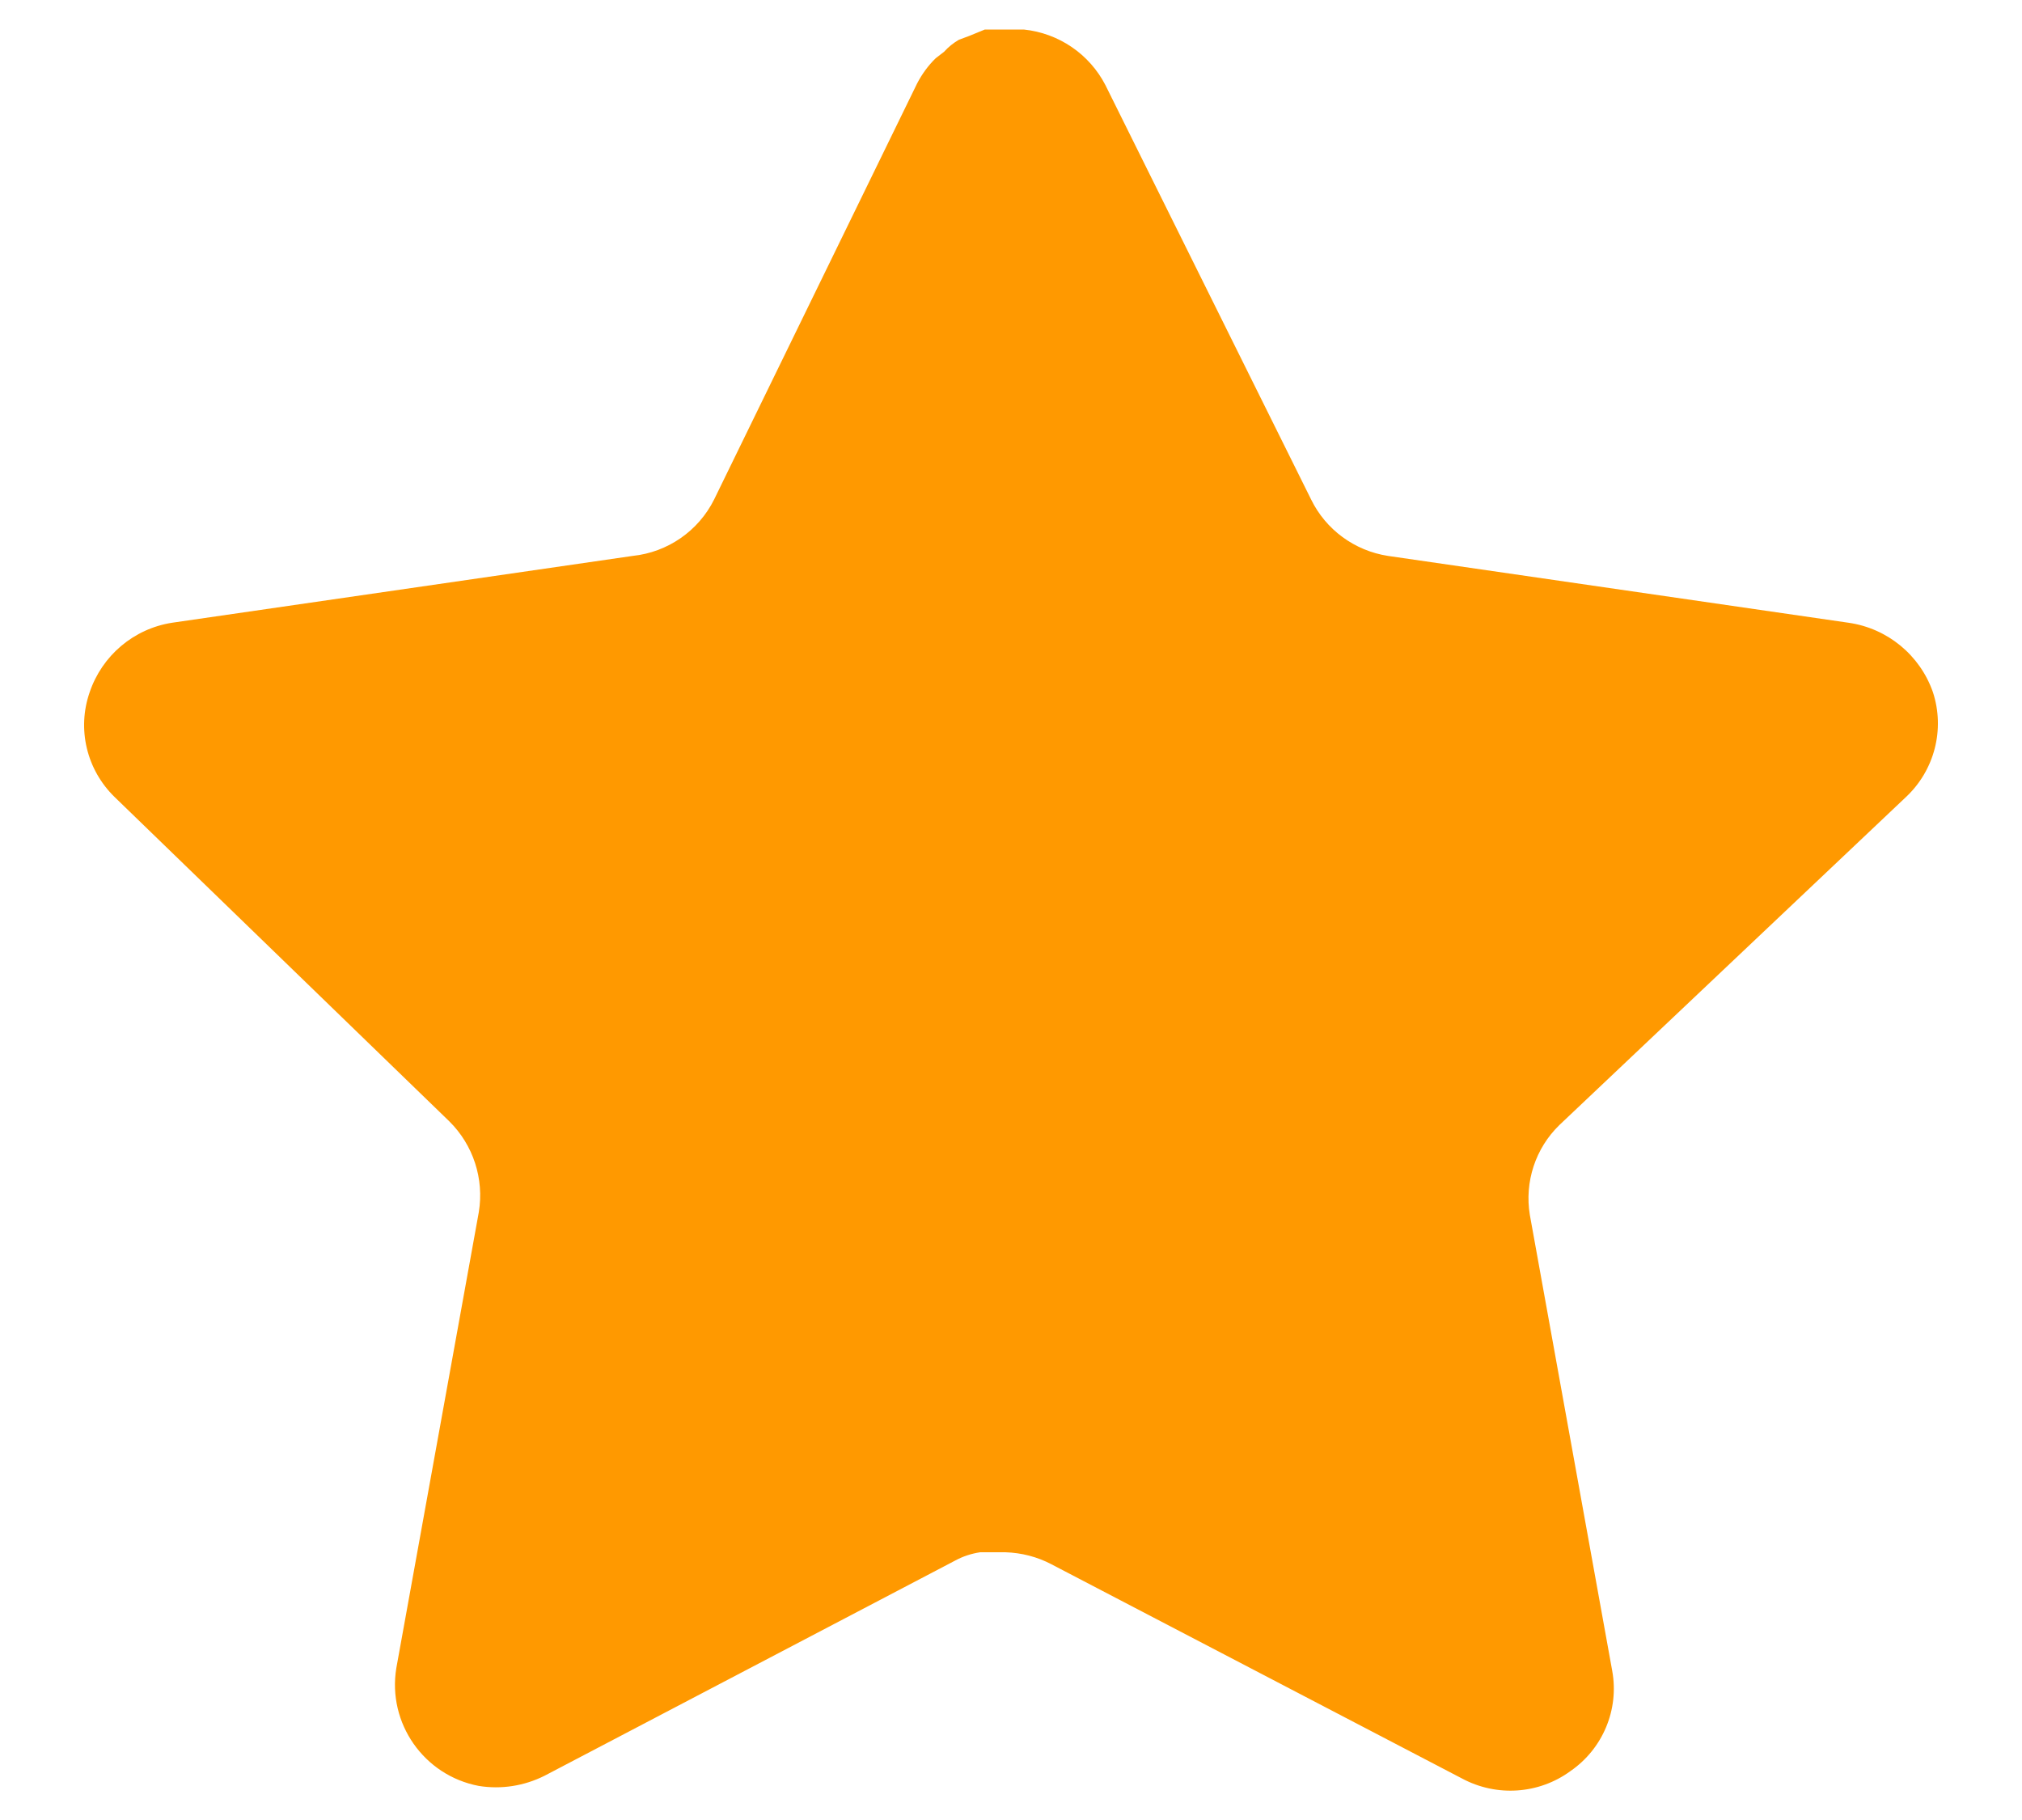
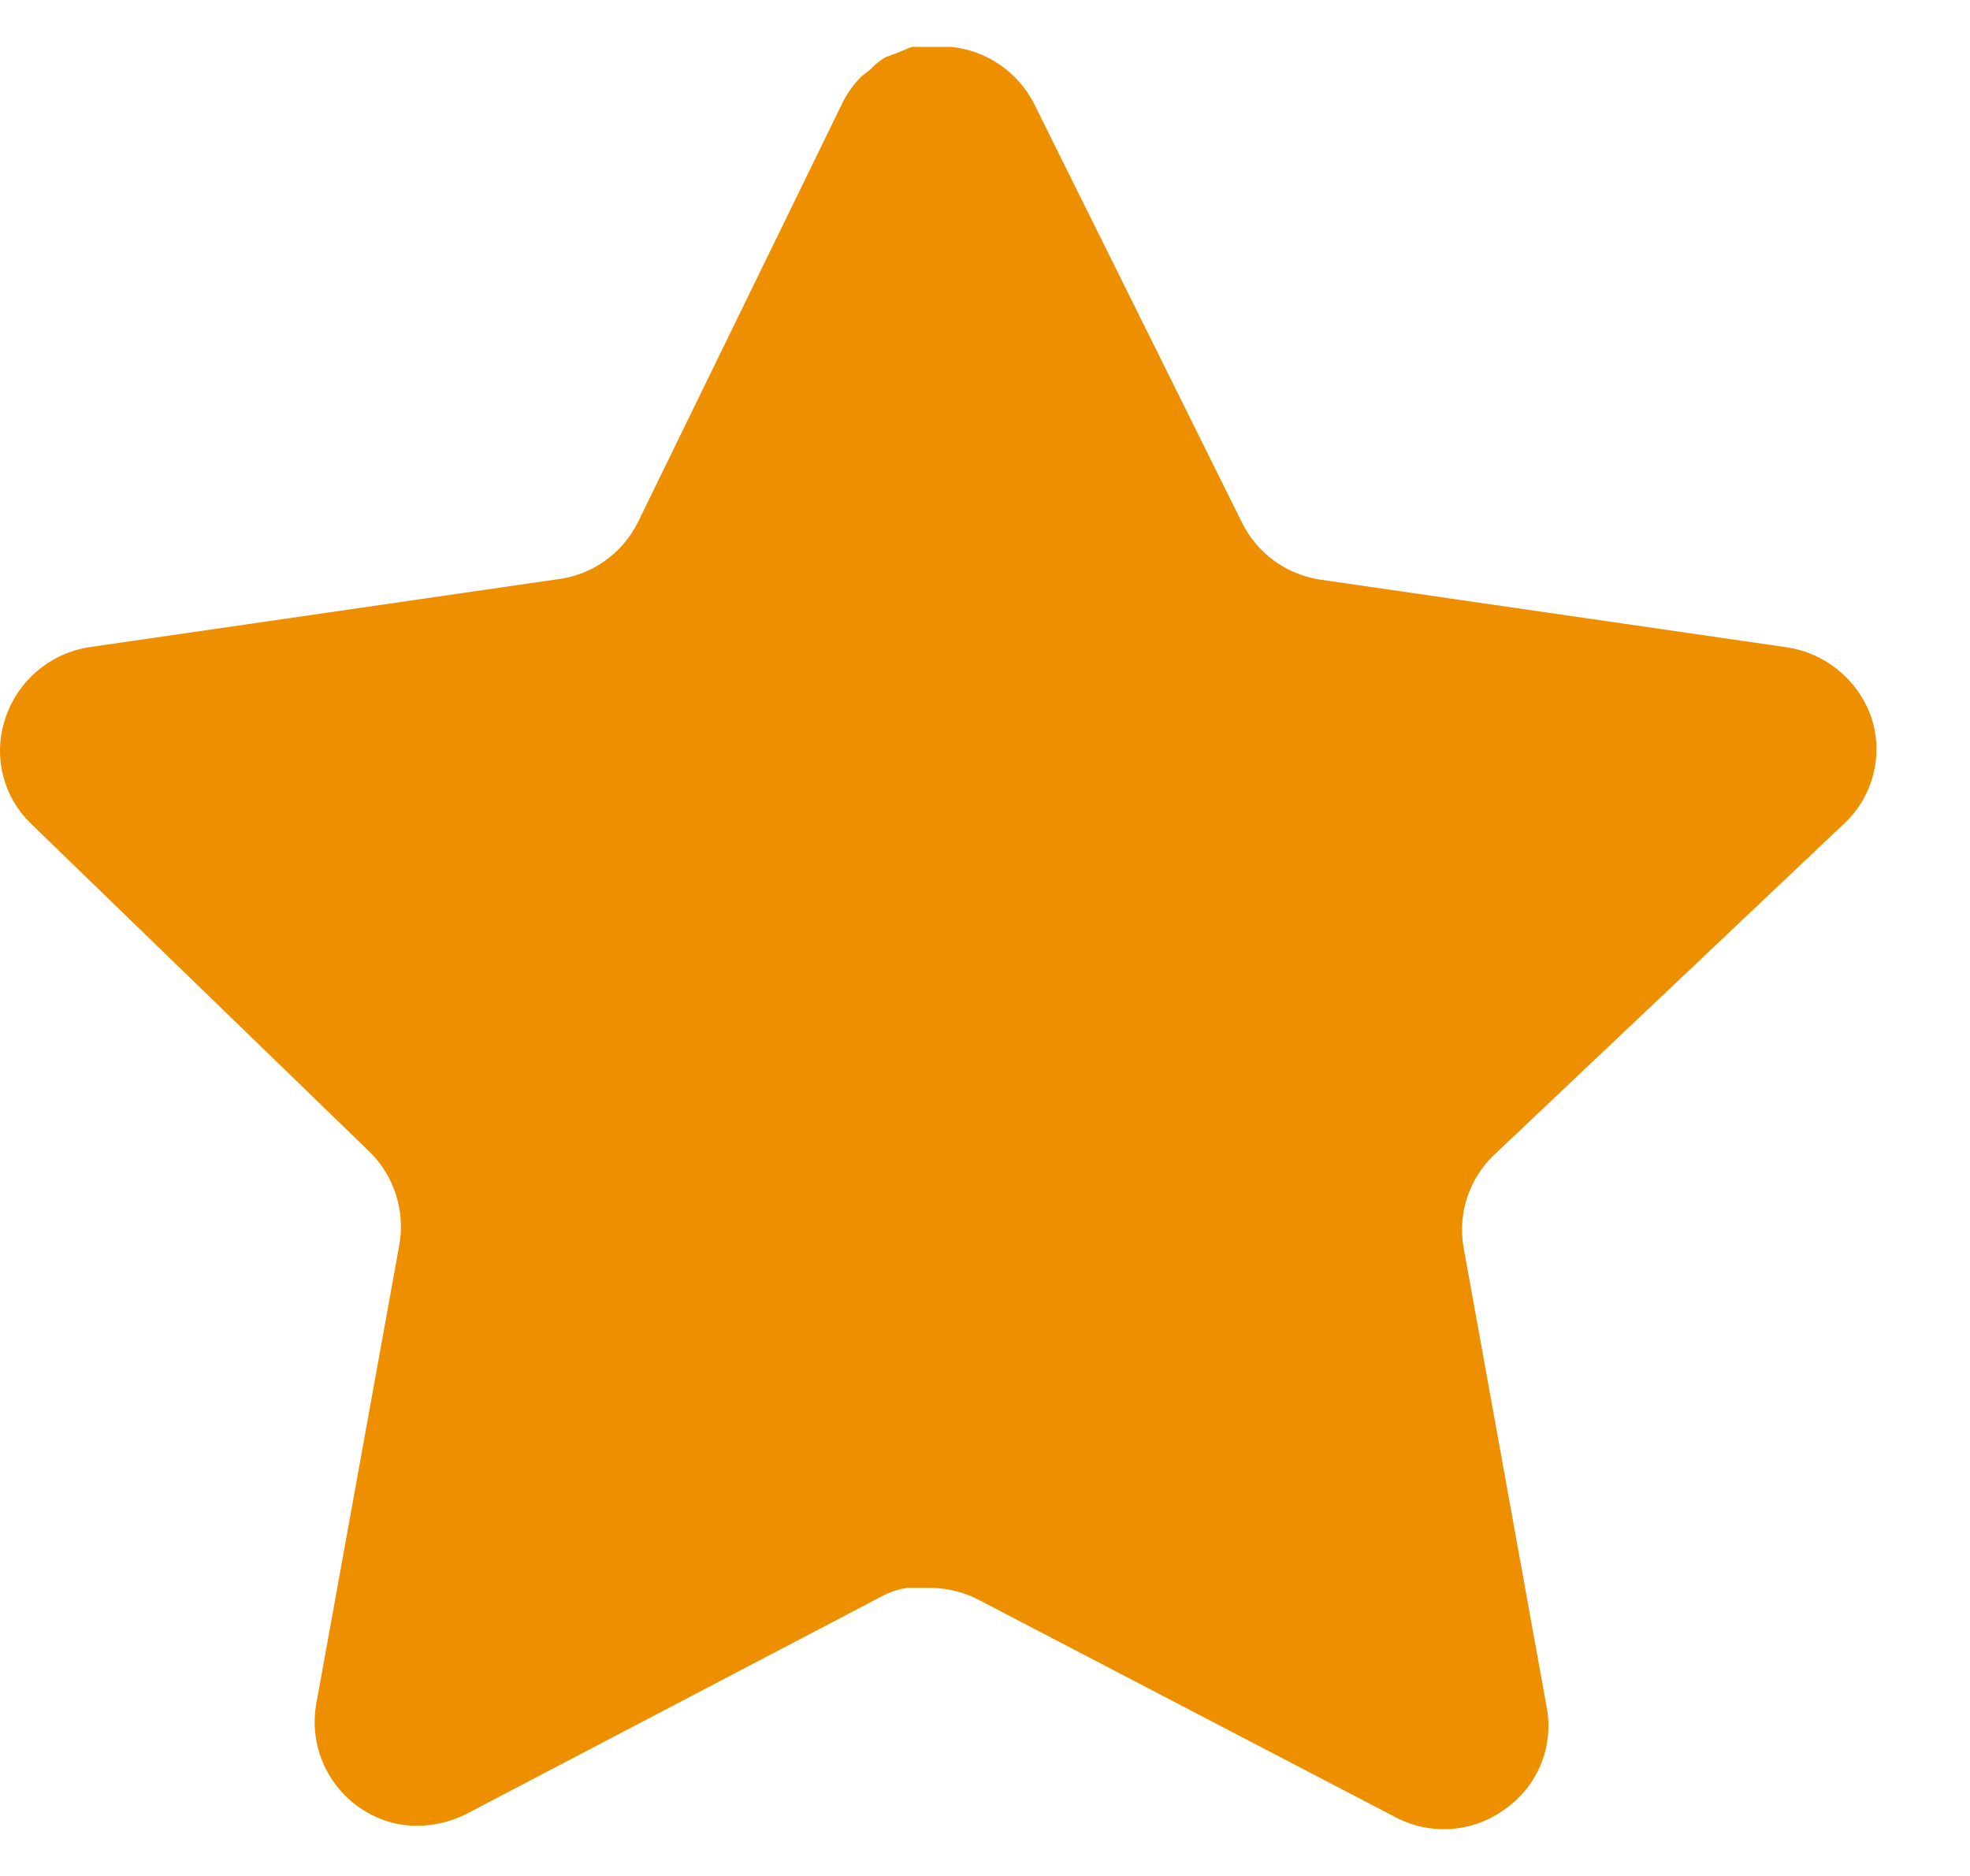
- <svg xmlns="http://www.w3.org/2000/svg" width="20" height="18" viewBox="0 0 20 18" fill="none">
-   <path d="M15.424 11.127C15.187 11.357 15.078 11.69 15.132 12.016L15.947 16.526C16.016 16.908 15.854 17.295 15.534 17.516C15.221 17.745 14.804 17.773 14.462 17.59L10.402 15.472C10.261 15.397 10.104 15.357 9.944 15.352H9.695C9.609 15.365 9.525 15.392 9.448 15.434L5.387 17.562C5.186 17.663 4.959 17.699 4.736 17.663C4.193 17.56 3.831 17.043 3.92 16.498L4.736 11.988C4.79 11.659 4.681 11.324 4.444 11.09L1.133 7.882C0.857 7.613 0.76 7.21 0.887 6.846C1.01 6.483 1.323 6.218 1.702 6.159L6.258 5.498C6.604 5.462 6.909 5.251 7.064 4.939L9.072 0.824C9.12 0.732 9.181 0.648 9.255 0.576L9.338 0.512C9.381 0.464 9.43 0.425 9.485 0.393L9.585 0.356L9.741 0.292H10.127C10.472 0.328 10.775 0.534 10.934 0.842L12.968 4.939C13.114 5.239 13.399 5.447 13.729 5.498L18.284 6.159C18.669 6.214 18.991 6.479 19.119 6.846C19.239 7.214 19.135 7.617 18.853 7.882L15.424 11.127Z" fill="#FF9900" />
+ <svg xmlns="http://www.w3.org/2000/svg" width="21" height="20" viewBox="0 0 21 20" fill="none">
+   <path d="M15.919 12.32C15.66 12.571 15.541 12.934 15.6 13.29L16.489 18.21C16.564 18.627 16.388 19.049 16.039 19.29C15.697 19.54 15.242 19.57 14.869 19.37L10.44 17.06C10.286 16.978 10.115 16.934 9.94 16.929H9.669C9.575 16.943 9.483 16.973 9.399 17.019L4.969 19.34C4.75 19.45 4.502 19.489 4.259 19.45C3.667 19.338 3.272 18.774 3.369 18.179L4.259 13.259C4.318 12.9 4.199 12.535 3.94 12.28L0.329 8.78C0.027 8.487 -0.078 8.047 0.06 7.65C0.194 7.254 0.536 6.965 0.949 6.9L5.919 6.179C6.297 6.14 6.629 5.91 6.799 5.57L8.989 1.08C9.041 0.98 9.108 0.888 9.189 0.81L9.279 0.74C9.326 0.688 9.38 0.645 9.44 0.61L9.549 0.57L9.719 0.5H10.14C10.516 0.539 10.847 0.764 11.02 1.1L13.239 5.57C13.399 5.897 13.71 6.124 14.069 6.179L19.039 6.9C19.459 6.96 19.81 7.25 19.949 7.65C20.08 8.051 19.967 8.491 19.659 8.78L15.919 12.32Z" fill="#EE8F00" />
</svg>
